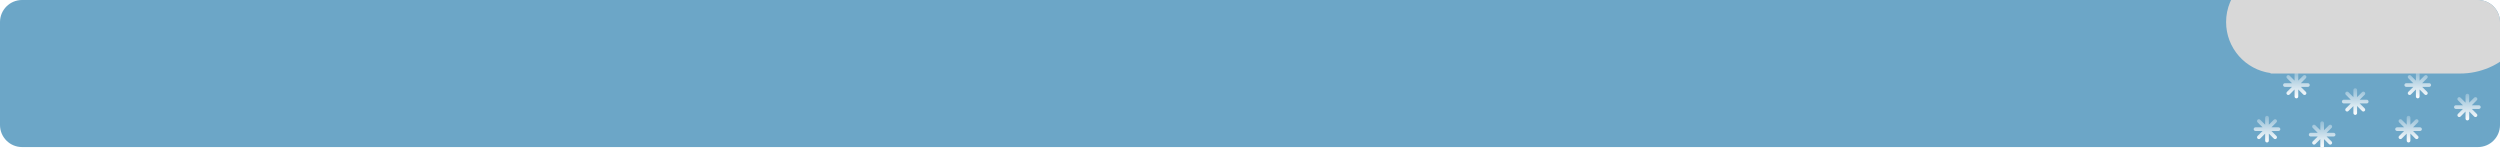
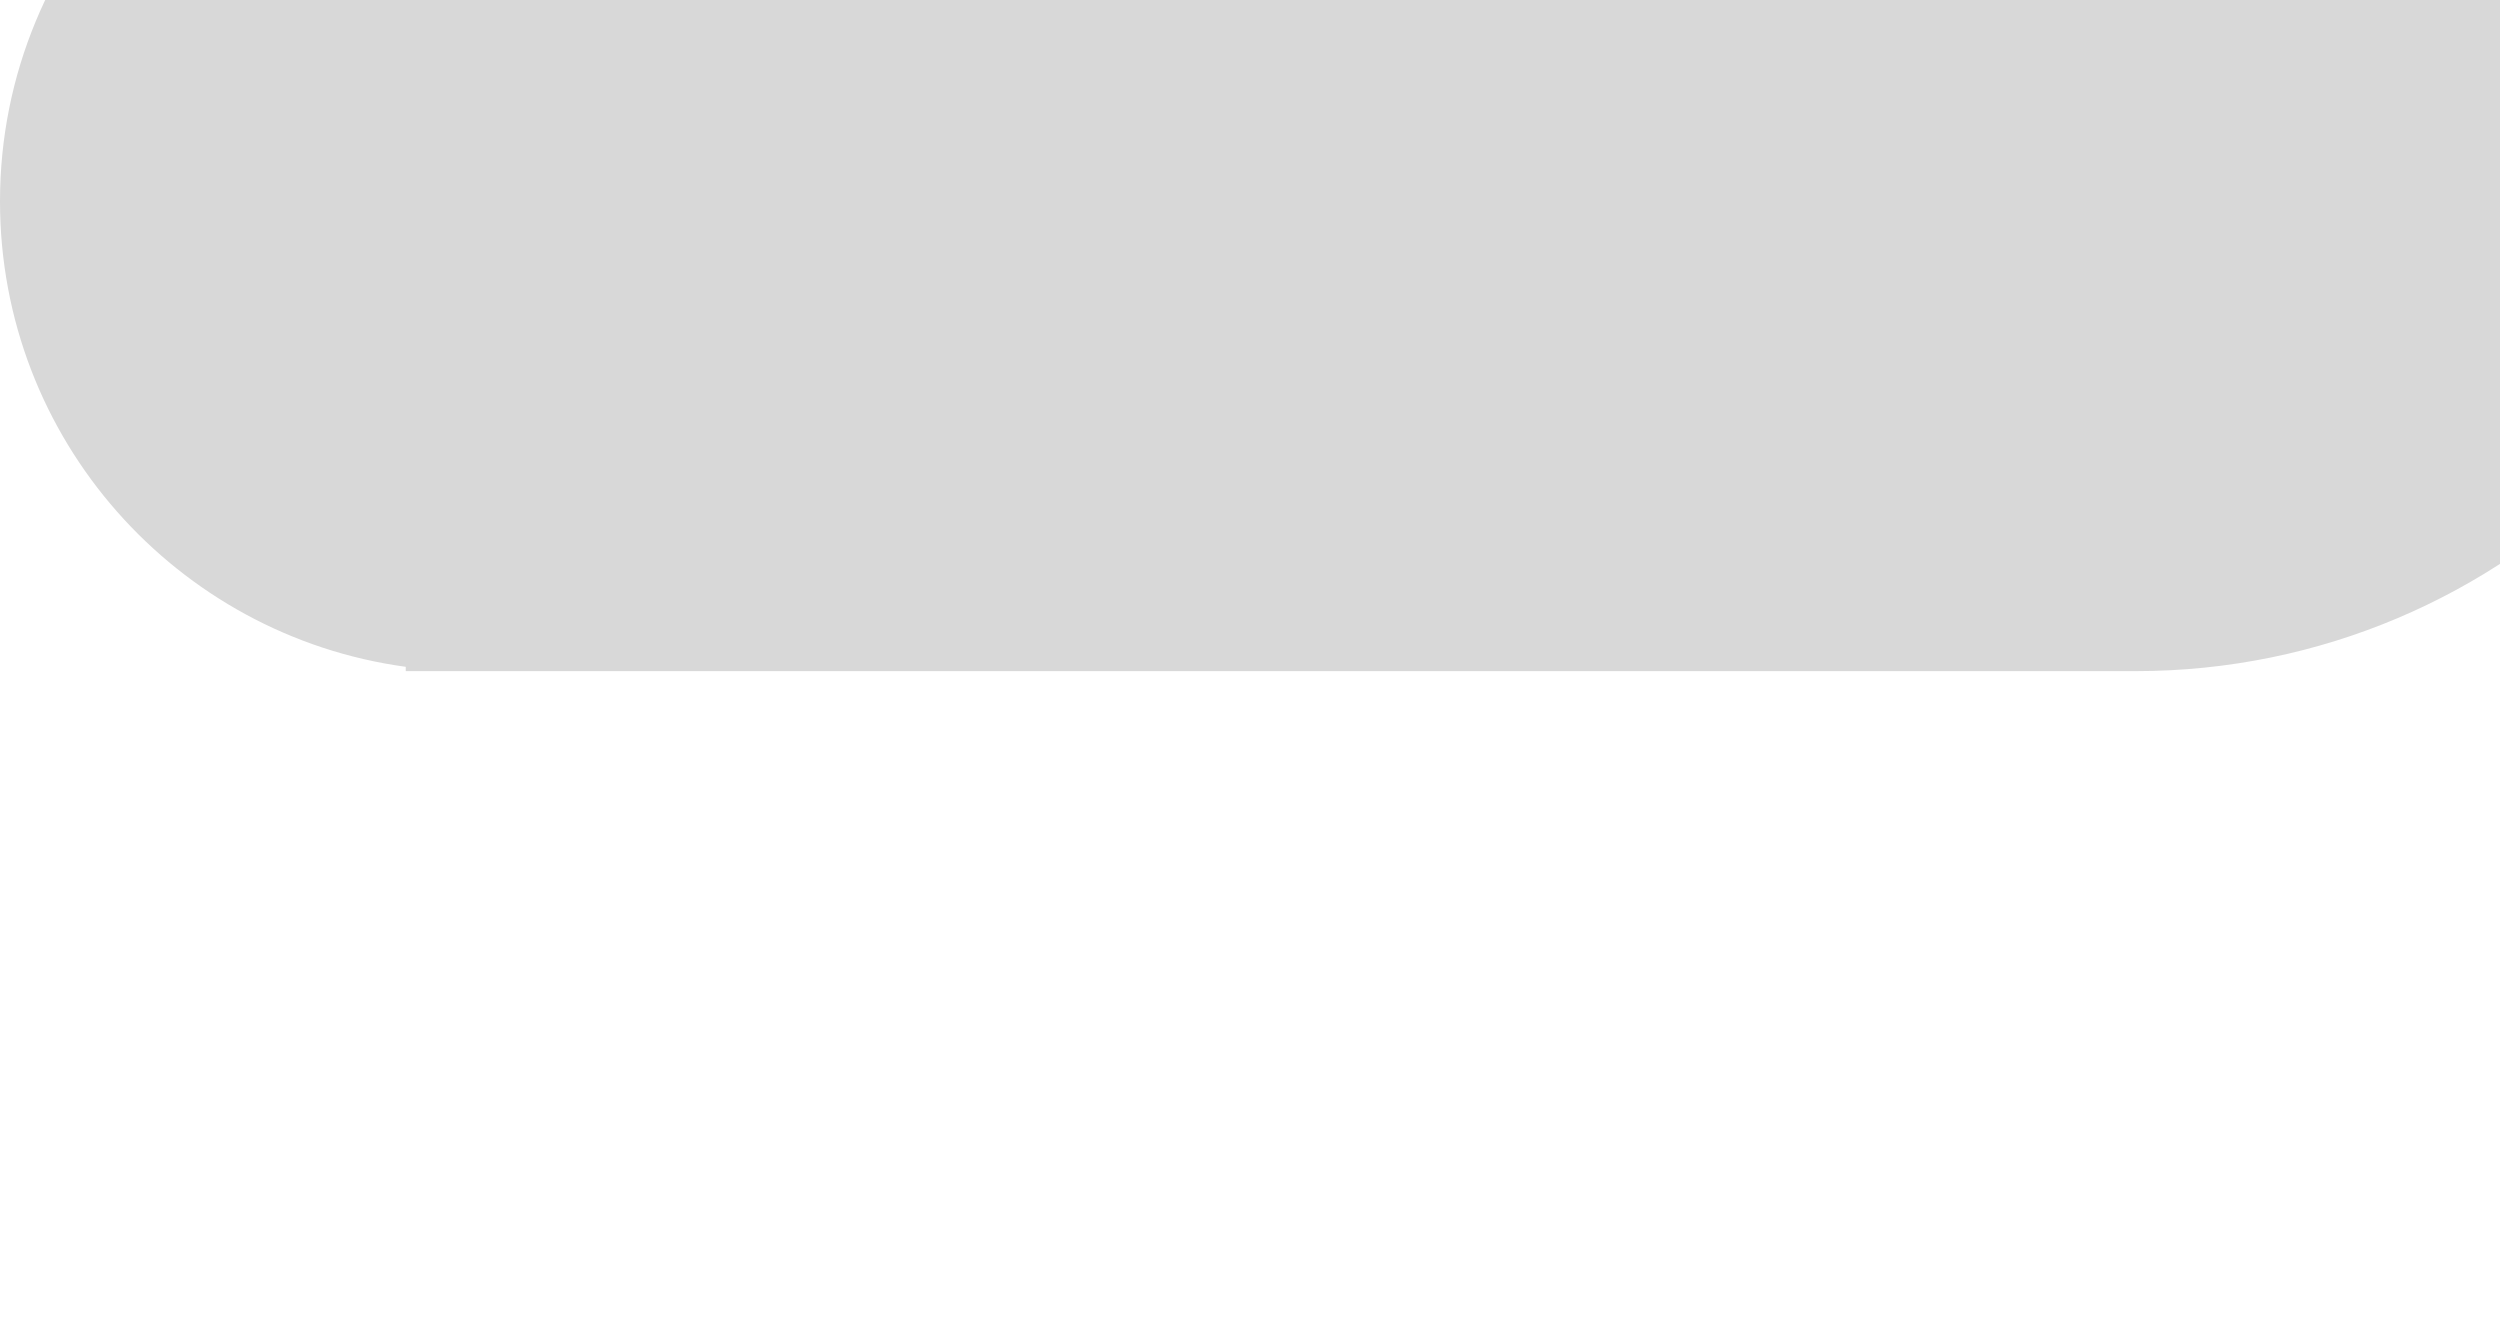
- <svg xmlns="http://www.w3.org/2000/svg" width="1360" height="80" viewBox="0 0 1360 80" fill="none">
-   <rect width="1360" height="80" rx="12" fill="#6CA6C7" />
-   <mask id="mask0_568_179" style="mask-type:alpha" maskUnits="userSpaceOnUse" x="0" y="0" width="1360" height="80">
-     <rect width="1360" height="80" rx="12" fill="#00A3FF" />
-   </mask>
-   <g mask="url(#mask0_568_179)">
-     <path fill-rule="evenodd" clip-rule="evenodd" d="M1250.25 40C1250.25 39.448 1249.8 39 1249.25 39C1248.7 39 1248.25 39.448 1248.25 40V43.836L1245.54 41.123C1245.15 40.733 1244.51 40.733 1244.12 41.123C1243.73 41.514 1243.73 42.147 1244.12 42.538L1246.84 45.25H1243C1242.45 45.25 1242 45.698 1242 46.25C1242 46.802 1242.45 47.25 1243 47.25H1246.84L1244.12 49.962C1243.73 50.353 1243.73 50.986 1244.12 51.377C1244.51 51.767 1245.15 51.767 1245.54 51.377L1248.25 48.664V52.5C1248.25 53.052 1248.7 53.5 1249.25 53.5C1249.8 53.5 1250.25 53.052 1250.25 52.5V48.664L1252.96 51.377C1253.35 51.767 1253.99 51.767 1254.38 51.377C1254.77 50.986 1254.77 50.353 1254.38 49.962L1251.66 47.25H1255.5C1256.05 47.25 1256.5 46.802 1256.5 46.25C1256.5 45.698 1256.05 45.25 1255.5 45.25H1251.66L1254.38 42.538C1254.77 42.147 1254.77 41.514 1254.38 41.123C1253.99 40.733 1253.35 40.733 1252.96 41.123L1250.25 43.836V40Z" fill="url(#paint0_linear_568_179)" />
-     <path fill-rule="evenodd" clip-rule="evenodd" d="M1234.25 64C1234.25 63.448 1233.8 63 1233.25 63C1232.7 63 1232.25 63.448 1232.25 64V67.836L1229.54 65.124C1229.15 64.733 1228.51 64.733 1228.12 65.124C1227.73 65.514 1227.73 66.147 1228.12 66.538L1230.84 69.25H1227C1226.45 69.25 1226 69.698 1226 70.25C1226 70.802 1226.45 71.25 1227 71.25H1230.84L1228.12 73.962C1227.73 74.353 1227.73 74.986 1228.12 75.376C1228.51 75.767 1229.15 75.767 1229.54 75.376L1232.25 72.664V76.5C1232.25 77.052 1232.7 77.5 1233.25 77.5C1233.8 77.5 1234.25 77.052 1234.25 76.5V72.664L1236.96 75.376C1237.35 75.767 1237.99 75.767 1238.38 75.376C1238.77 74.986 1238.77 74.353 1238.38 73.962L1235.66 71.25H1239.5C1240.05 71.25 1240.5 70.802 1240.5 70.25C1240.5 69.698 1240.05 69.25 1239.5 69.25H1235.66L1238.38 66.538C1238.77 66.147 1238.77 65.514 1238.38 65.124C1237.99 64.733 1237.35 64.733 1236.96 65.124L1234.25 67.836V64Z" fill="url(#paint1_linear_568_179)" />
-     <path fill-rule="evenodd" clip-rule="evenodd" d="M1264.25 67C1264.25 66.448 1263.8 66 1263.25 66C1262.7 66 1262.25 66.448 1262.25 67V70.836L1259.54 68.124C1259.15 67.733 1258.51 67.733 1258.12 68.124C1257.73 68.514 1257.73 69.147 1258.12 69.538L1260.84 72.25H1257C1256.45 72.25 1256 72.698 1256 73.25C1256 73.802 1256.45 74.25 1257 74.25H1260.84L1258.12 76.962C1257.73 77.353 1257.73 77.986 1258.12 78.376C1258.51 78.767 1259.15 78.767 1259.54 78.376L1262.25 75.664V79.5C1262.25 80.052 1262.7 80.5 1263.25 80.5C1263.8 80.5 1264.25 80.052 1264.25 79.5V75.664L1266.96 78.376C1267.35 78.767 1267.99 78.767 1268.38 78.376C1268.77 77.986 1268.77 77.353 1268.38 76.962L1265.66 74.25H1269.5C1270.05 74.25 1270.5 73.802 1270.5 73.25C1270.5 72.698 1270.05 72.25 1269.5 72.25H1265.66L1268.38 69.538C1268.77 69.147 1268.77 68.514 1268.38 68.124C1267.99 67.733 1267.35 67.733 1266.96 68.124L1264.25 70.836V67Z" fill="url(#paint2_linear_568_179)" />
-     <path fill-rule="evenodd" clip-rule="evenodd" d="M1282.25 49C1282.25 48.448 1281.8 48 1281.25 48C1280.7 48 1280.25 48.448 1280.25 49V52.836L1277.54 50.123C1277.15 49.733 1276.51 49.733 1276.12 50.123C1275.73 50.514 1275.73 51.147 1276.12 51.538L1278.84 54.25H1275C1274.45 54.25 1274 54.698 1274 55.25C1274 55.802 1274.45 56.25 1275 56.25H1278.84L1276.12 58.962C1275.73 59.353 1275.73 59.986 1276.12 60.377C1276.51 60.767 1277.15 60.767 1277.54 60.377L1280.25 57.664V61.5C1280.25 62.052 1280.7 62.5 1281.25 62.5C1281.8 62.5 1282.25 62.052 1282.25 61.5V57.664L1284.96 60.377C1285.35 60.767 1285.99 60.767 1286.38 60.377C1286.77 59.986 1286.77 59.353 1286.38 58.962L1283.66 56.25H1287.5C1288.05 56.25 1288.5 55.802 1288.5 55.25C1288.5 54.698 1288.05 54.25 1287.5 54.25H1283.66L1286.38 51.538C1286.77 51.147 1286.77 50.514 1286.38 50.123C1285.99 49.733 1285.35 49.733 1284.96 50.123L1282.25 52.836V49Z" fill="url(#paint3_linear_568_179)" />
-     <path fill-rule="evenodd" clip-rule="evenodd" d="M1316.25 40C1316.25 39.448 1315.8 39 1315.25 39C1314.7 39 1314.25 39.448 1314.25 40V43.836L1311.54 41.123C1311.15 40.733 1310.51 40.733 1310.12 41.123C1309.73 41.514 1309.73 42.147 1310.12 42.538L1312.84 45.25H1309C1308.45 45.25 1308 45.698 1308 46.25C1308 46.802 1308.45 47.25 1309 47.25H1312.84L1310.12 49.962C1309.73 50.353 1309.73 50.986 1310.12 51.377C1310.51 51.767 1311.15 51.767 1311.54 51.377L1314.25 48.664V52.5C1314.25 53.052 1314.7 53.5 1315.25 53.5C1315.8 53.5 1316.25 53.052 1316.25 52.5V48.664L1318.96 51.377C1319.35 51.767 1319.99 51.767 1320.38 51.377C1320.77 50.986 1320.77 50.353 1320.38 49.962L1317.66 47.25H1321.5C1322.05 47.25 1322.5 46.802 1322.5 46.25C1322.5 45.698 1322.05 45.25 1321.5 45.25H1317.66L1320.38 42.538C1320.77 42.147 1320.77 41.514 1320.38 41.123C1319.99 40.733 1319.35 40.733 1318.96 41.123L1316.25 43.836V40Z" fill="url(#paint4_linear_568_179)" />
-     <path fill-rule="evenodd" clip-rule="evenodd" d="M1311.25 64C1311.25 63.448 1310.8 63 1310.25 63C1309.7 63 1309.25 63.448 1309.25 64V67.836L1306.54 65.124C1306.15 64.733 1305.51 64.733 1305.12 65.124C1304.73 65.514 1304.73 66.147 1305.12 66.538L1307.84 69.25H1304C1303.45 69.25 1303 69.698 1303 70.25C1303 70.802 1303.45 71.25 1304 71.25H1307.84L1305.12 73.962C1304.73 74.353 1304.73 74.986 1305.12 75.376C1305.51 75.767 1306.15 75.767 1306.54 75.376L1309.25 72.664V76.5C1309.25 77.052 1309.7 77.5 1310.25 77.5C1310.8 77.5 1311.25 77.052 1311.25 76.5V72.664L1313.96 75.376C1314.35 75.767 1314.99 75.767 1315.38 75.376C1315.77 74.986 1315.77 74.353 1315.38 73.962L1312.66 71.25H1316.5C1317.05 71.25 1317.5 70.802 1317.5 70.25C1317.5 69.698 1317.05 69.25 1316.5 69.25H1312.66L1315.38 66.538C1315.77 66.147 1315.77 65.514 1315.38 65.124C1314.99 64.733 1314.35 64.733 1313.96 65.124L1311.25 67.836V64Z" fill="url(#paint5_linear_568_179)" />
-     <path fill-rule="evenodd" clip-rule="evenodd" d="M1343.25 52C1343.25 51.448 1342.8 51 1342.25 51C1341.7 51 1341.25 51.448 1341.25 52V55.836L1338.54 53.123C1338.15 52.733 1337.51 52.733 1337.12 53.123C1336.73 53.514 1336.73 54.147 1337.12 54.538L1339.84 57.25H1336C1335.45 57.25 1335 57.698 1335 58.25C1335 58.802 1335.45 59.25 1336 59.25H1339.84L1337.12 61.962C1336.73 62.353 1336.73 62.986 1337.12 63.377C1337.51 63.767 1338.15 63.767 1338.54 63.377L1341.25 60.664V64.5C1341.25 65.052 1341.7 65.5 1342.25 65.5C1342.8 65.5 1343.25 65.052 1343.25 64.5V60.664L1345.96 63.377C1346.35 63.767 1346.99 63.767 1347.38 63.377C1347.77 62.986 1347.77 62.353 1347.38 61.962L1344.66 59.25H1348.5C1349.05 59.25 1349.5 58.802 1349.5 58.25C1349.5 57.698 1349.05 57.25 1348.5 57.25H1344.66L1347.38 54.538C1347.77 54.147 1347.77 53.514 1347.38 53.123C1346.99 52.733 1346.35 52.733 1345.96 53.123L1343.25 55.836V52Z" fill="url(#paint6_linear_568_179)" />
-     <path fill-rule="evenodd" clip-rule="evenodd" d="M1238.22 -15.989C1241.61 -39.741 1262.04 -58 1286.73 -58C1302.81 -58 1317.09 -50.248 1326.02 -38.276C1329.88 -39.514 1334 -40.182 1338.27 -40.182C1360.41 -40.182 1378.36 -22.233 1378.36 -0.091C1378.36 22.051 1360.41 40 1338.27 40H1286.73H1239H1235.18V39.742C1221.52 37.88 1211 26.169 1211 12C1211 -3.204 1223.12 -15.577 1238.22 -15.989Z" fill="#D8D8D8" />
-   </g>
+ <svg xmlns="http://www.w3.org/2000/svg" width="149" height="80" viewBox="0 0 149 80" fill="none">
+   <path fill-rule="evenodd" clip-rule="evenodd" d="M39.25 40C39.25 39.448 38.802 39 38.25 39C37.698 39 37.25 39.448 37.25 40V43.836L34.538 41.123C34.147 40.733 33.514 40.733 33.123 41.123C32.733 41.514 32.733 42.147 33.123 42.538L35.836 45.25H32C31.448 45.25 31 45.698 31 46.25C31 46.802 31.448 47.25 32 47.25H35.836L33.123 49.962C32.733 50.353 32.733 50.986 33.123 51.377C33.514 51.767 34.147 51.767 34.538 51.377L37.25 48.664V52.5C37.25 53.052 37.698 53.5 38.25 53.5C38.802 53.5 39.25 53.052 39.25 52.5V48.664L41.962 51.377C42.353 51.767 42.986 51.767 43.377 51.377C43.767 50.986 43.767 50.353 43.377 49.962L40.664 47.25H44.5C45.052 47.25 45.5 46.802 45.5 46.25C45.5 45.698 45.052 45.25 44.5 45.25H40.664L43.377 42.538C43.767 42.147 43.767 41.514 43.377 41.123C42.986 40.733 42.353 40.733 41.962 41.123L39.25 43.836V40Z" fill="url(#paint0_linear_568_183)" />
+   <path fill-rule="evenodd" clip-rule="evenodd" d="M23.25 64C23.25 63.448 22.802 63 22.25 63C21.698 63 21.25 63.448 21.25 64V67.836L18.538 65.124C18.147 64.733 17.514 64.733 17.123 65.124C16.733 65.514 16.733 66.147 17.123 66.538L19.836 69.25H16C15.448 69.25 15 69.698 15 70.25C15 70.802 15.448 71.25 16 71.25H19.836L17.123 73.962C16.733 74.353 16.733 74.986 17.123 75.376C17.514 75.767 18.147 75.767 18.538 75.376L21.25 72.664V76.5C21.25 77.052 21.698 77.5 22.25 77.5C22.802 77.5 23.25 77.052 23.25 76.5V72.664L25.962 75.376C26.353 75.767 26.986 75.767 27.377 75.376C27.767 74.986 27.767 74.353 27.377 73.962L24.664 71.25H28.5C29.052 71.25 29.5 70.802 29.5 70.25C29.5 69.698 29.052 69.25 28.5 69.25H24.664L27.377 66.538C27.767 66.147 27.767 65.514 27.377 65.124C26.986 64.733 26.353 64.733 25.962 65.124L23.25 67.836V64Z" fill="url(#paint1_linear_568_183)" />
+   <path fill-rule="evenodd" clip-rule="evenodd" d="M53.25 67C53.25 66.448 52.802 66 52.25 66C51.698 66 51.25 66.448 51.25 67V70.836L48.538 68.124C48.147 67.733 47.514 67.733 47.123 68.124C46.733 68.514 46.733 69.147 47.123 69.538L49.836 72.25H46C45.448 72.25 45 72.698 45 73.25C45 73.802 45.448 74.25 46 74.25H49.836L47.123 76.962C46.733 77.353 46.733 77.986 47.123 78.376C47.514 78.767 48.147 78.767 48.538 78.376L51.25 75.664V79.5C51.25 80.052 51.698 80.5 52.25 80.5C52.802 80.5 53.25 80.052 53.25 79.5V75.664L55.962 78.376C56.353 78.767 56.986 78.767 57.377 78.376C57.767 77.986 57.767 77.353 57.377 76.962L54.664 74.25H58.5C59.052 74.25 59.5 73.802 59.5 73.25C59.5 72.698 59.052 72.25 58.5 72.25H54.664L57.377 69.538C57.767 69.147 57.767 68.514 57.377 68.124C56.986 67.733 56.353 67.733 55.962 68.124L53.25 70.836V67Z" fill="url(#paint2_linear_568_183)" />
+   <path fill-rule="evenodd" clip-rule="evenodd" d="M71.25 49C71.25 48.448 70.802 48 70.25 48C69.698 48 69.25 48.448 69.25 49V52.836L66.538 50.123C66.147 49.733 65.514 49.733 65.124 50.123C64.733 50.514 64.733 51.147 65.124 51.538L67.836 54.25H64C63.448 54.25 63 54.698 63 55.25C63 55.802 63.448 56.25 64 56.25H67.836L65.124 58.962C64.733 59.353 64.733 59.986 65.124 60.377C65.514 60.767 66.147 60.767 66.538 60.377L69.25 57.664V61.5C69.25 62.052 69.698 62.5 70.25 62.5C70.802 62.5 71.25 62.052 71.25 61.5V57.664L73.962 60.377C74.353 60.767 74.986 60.767 75.376 60.377C75.767 59.986 75.767 59.353 75.376 58.962L72.664 56.25H76.5C77.052 56.25 77.5 55.802 77.5 55.25C77.5 54.698 77.052 54.25 76.5 54.25H72.664L75.376 51.538C75.767 51.147 75.767 50.514 75.376 50.123C74.986 49.733 74.353 49.733 73.962 50.123L71.25 52.836V49Z" fill="url(#paint3_linear_568_183)" />
+   <path fill-rule="evenodd" clip-rule="evenodd" d="M105.25 40C105.25 39.448 104.802 39 104.25 39C103.698 39 103.25 39.448 103.25 40V43.836L100.538 41.123C100.147 40.733 99.514 40.733 99.124 41.123C98.733 41.514 98.733 42.147 99.124 42.538L101.836 45.25H98C97.448 45.25 97 45.698 97 46.25C97 46.802 97.448 47.25 98 47.25H101.836L99.124 49.962C98.733 50.353 98.733 50.986 99.124 51.377C99.514 51.767 100.147 51.767 100.538 51.377L103.25 48.664V52.5C103.25 53.052 103.698 53.5 104.25 53.5C104.802 53.5 105.25 53.052 105.25 52.5V48.664L107.962 51.377C108.353 51.767 108.986 51.767 109.377 51.377C109.767 50.986 109.767 50.353 109.377 49.962L106.664 47.25H110.5C111.052 47.25 111.5 46.802 111.5 46.25C111.5 45.698 111.052 45.25 110.5 45.25H106.664L109.377 42.538C109.767 42.147 109.767 41.514 109.377 41.123C108.986 40.733 108.353 40.733 107.962 41.123L105.25 43.836V40Z" fill="url(#paint4_linear_568_183)" />
+   <path fill-rule="evenodd" clip-rule="evenodd" d="M100.25 64C100.25 63.448 99.802 63 99.25 63C98.698 63 98.25 63.448 98.25 64V67.836L95.538 65.124C95.147 64.733 94.514 64.733 94.124 65.124C93.733 65.514 93.733 66.147 94.124 66.538L96.836 69.25H93C92.448 69.25 92 69.698 92 70.25C92 70.802 92.448 71.25 93 71.25H96.836L94.124 73.962C93.733 74.353 93.733 74.986 94.124 75.376C94.514 75.767 95.147 75.767 95.538 75.376L98.25 72.664V76.5C98.25 77.052 98.698 77.5 99.25 77.5C99.802 77.5 100.25 77.052 100.25 76.5V72.664L102.962 75.376C103.353 75.767 103.986 75.767 104.377 75.376C104.767 74.986 104.767 74.353 104.377 73.962L101.664 71.25H105.5C106.052 71.25 106.5 70.802 106.5 70.25C106.5 69.698 106.052 69.25 105.5 69.25H101.664L104.377 66.538C104.767 66.147 104.767 65.514 104.377 65.124C103.986 64.733 103.353 64.733 102.962 65.124L100.25 67.836V64Z" fill="url(#paint5_linear_568_183)" />
+   <path fill-rule="evenodd" clip-rule="evenodd" d="M132.25 52C132.25 51.448 131.802 51 131.25 51C130.698 51 130.25 51.448 130.25 52V55.836L127.538 53.123C127.147 52.733 126.514 52.733 126.123 53.123C125.733 53.514 125.733 54.147 126.123 54.538L128.836 57.25H125C124.448 57.25 124 57.698 124 58.25C124 58.802 124.448 59.25 125 59.25H128.836L126.123 61.962C125.733 62.353 125.733 62.986 126.123 63.377C126.514 63.767 127.147 63.767 127.538 63.377L130.25 60.664V64.5C130.25 65.052 130.698 65.5 131.25 65.5C131.802 65.5 132.25 65.052 132.25 64.5V60.664L134.962 63.377C135.353 63.767 135.986 63.767 136.377 63.377C136.767 62.986 136.767 62.353 136.377 61.962L133.664 59.25H137.5C138.052 59.25 138.5 58.802 138.5 58.25C138.5 57.698 138.052 57.25 137.5 57.25H133.664L136.377 54.538C136.767 54.147 136.767 53.514 136.377 53.123C135.986 52.733 135.353 52.733 134.962 53.123L132.25 55.836V52Z" fill="url(#paint6_linear_568_183)" />
+   <path fill-rule="evenodd" clip-rule="evenodd" d="M27.222 -15.989C30.614 -39.741 51.038 -58 75.727 -58C91.814 -58 106.09 -50.248 115.024 -38.276C118.885 -39.514 123.001 -40.182 127.273 -40.182C149.414 -40.182 167.364 -22.233 167.364 -0.091C167.364 22.051 149.414 40 127.273 40H75.727H28H24.182V39.742C10.524 37.88 0 26.169 0 12C0 -3.204 12.118 -15.577 27.222 -15.989Z" fill="#D8D8D8" />
  <defs>
-     <linearGradient id="paint0_linear_568_179" x1="1249.25" y1="34" x2="1249.25" y2="53.5" gradientUnits="userSpaceOnUse">
+     <linearGradient id="paint0_linear_568_183" x1="38.25" y1="34" x2="38.25" y2="53.5" gradientUnits="userSpaceOnUse">
      <stop stop-color="white" stop-opacity="0" />
      <stop offset="1" stop-color="white" />
    </linearGradient>
-     <linearGradient id="paint1_linear_568_179" x1="1233.25" y1="58" x2="1233.25" y2="77.5" gradientUnits="userSpaceOnUse">
+     <linearGradient id="paint1_linear_568_183" x1="22.25" y1="58" x2="22.25" y2="77.5" gradientUnits="userSpaceOnUse">
      <stop stop-color="white" stop-opacity="0" />
      <stop offset="1" stop-color="white" />
    </linearGradient>
-     <linearGradient id="paint2_linear_568_179" x1="1263.25" y1="61" x2="1263.25" y2="80.5" gradientUnits="userSpaceOnUse">
+     <linearGradient id="paint2_linear_568_183" x1="52.25" y1="61" x2="52.25" y2="80.5" gradientUnits="userSpaceOnUse">
      <stop stop-color="white" stop-opacity="0" />
      <stop offset="1" stop-color="white" />
    </linearGradient>
-     <linearGradient id="paint3_linear_568_179" x1="1281.25" y1="43" x2="1281.25" y2="62.5" gradientUnits="userSpaceOnUse">
+     <linearGradient id="paint3_linear_568_183" x1="70.25" y1="43" x2="70.25" y2="62.5" gradientUnits="userSpaceOnUse">
      <stop stop-color="white" stop-opacity="0" />
      <stop offset="1" stop-color="white" />
    </linearGradient>
-     <linearGradient id="paint4_linear_568_179" x1="1315.25" y1="34" x2="1315.25" y2="53.5" gradientUnits="userSpaceOnUse">
+     <linearGradient id="paint4_linear_568_183" x1="104.25" y1="34" x2="104.25" y2="53.5" gradientUnits="userSpaceOnUse">
      <stop stop-color="white" stop-opacity="0" />
      <stop offset="1" stop-color="white" />
    </linearGradient>
-     <linearGradient id="paint5_linear_568_179" x1="1310.25" y1="58" x2="1310.25" y2="77.5" gradientUnits="userSpaceOnUse">
+     <linearGradient id="paint5_linear_568_183" x1="99.25" y1="58" x2="99.25" y2="77.5" gradientUnits="userSpaceOnUse">
      <stop stop-color="white" stop-opacity="0" />
      <stop offset="1" stop-color="white" />
    </linearGradient>
-     <linearGradient id="paint6_linear_568_179" x1="1342.25" y1="46" x2="1342.25" y2="65.5" gradientUnits="userSpaceOnUse">
+     <linearGradient id="paint6_linear_568_183" x1="131.25" y1="46" x2="131.25" y2="65.5" gradientUnits="userSpaceOnUse">
      <stop stop-color="white" stop-opacity="0" />
      <stop offset="1" stop-color="white" />
    </linearGradient>
  </defs>
</svg>
